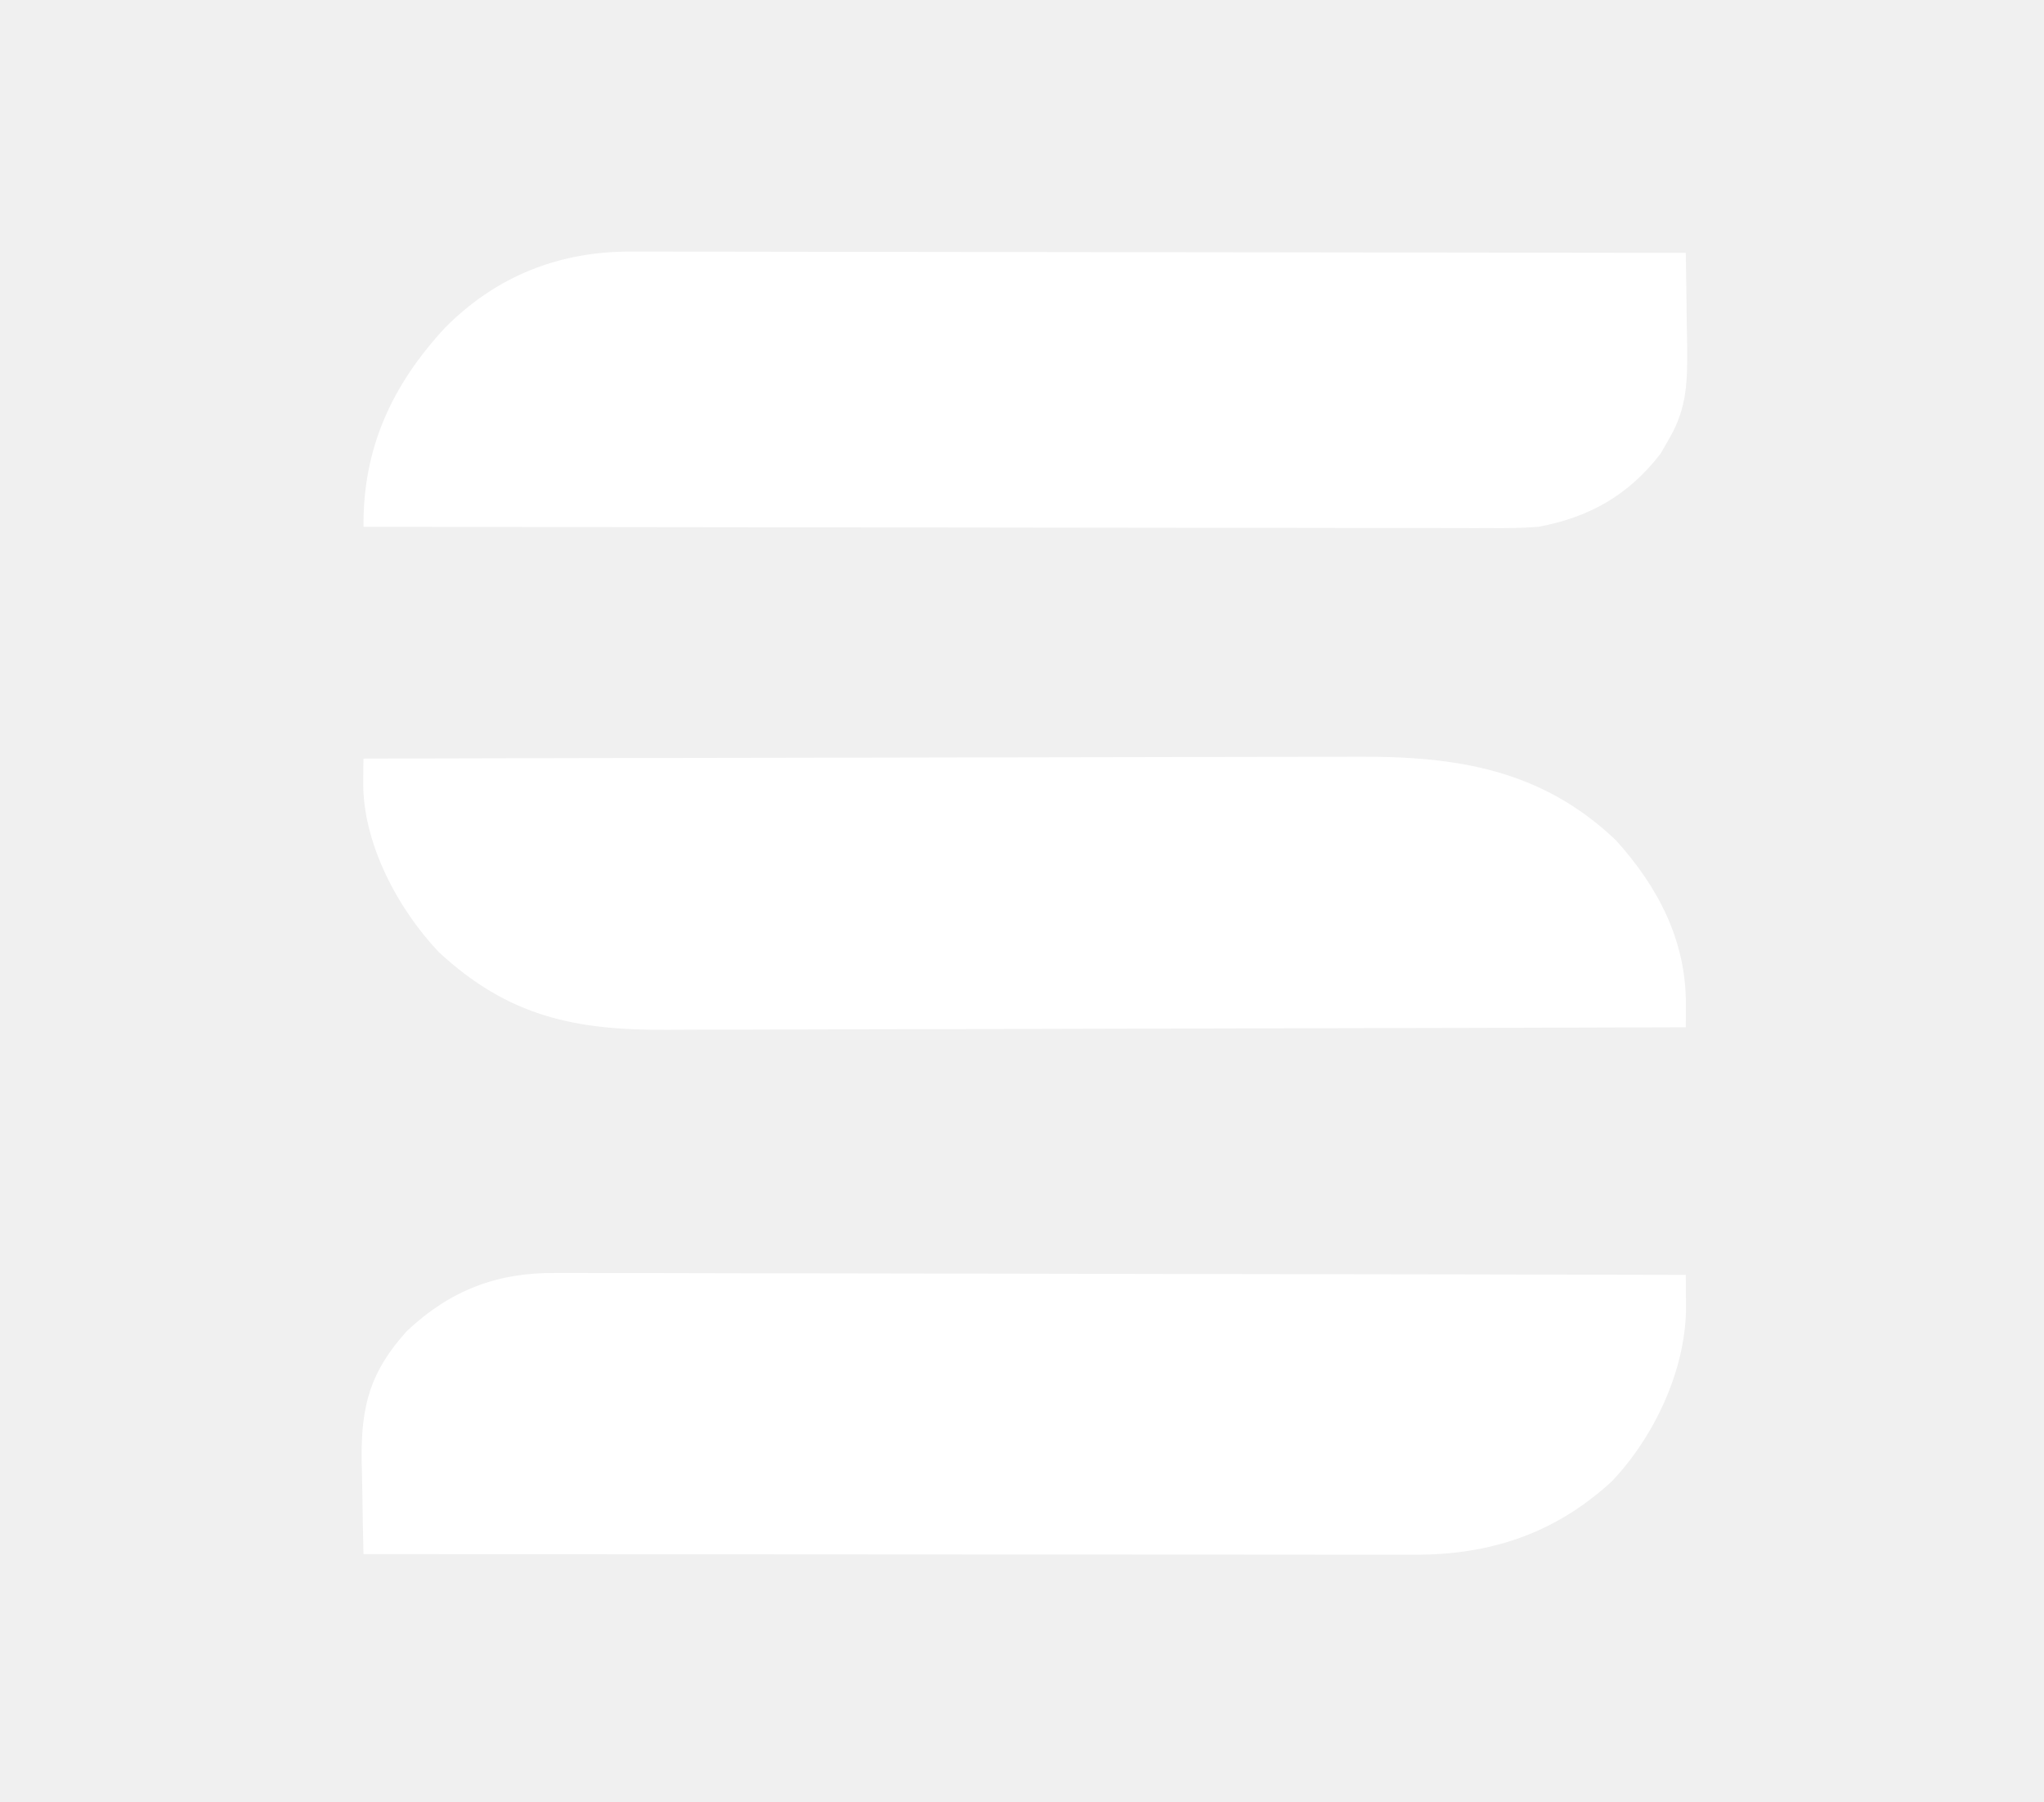
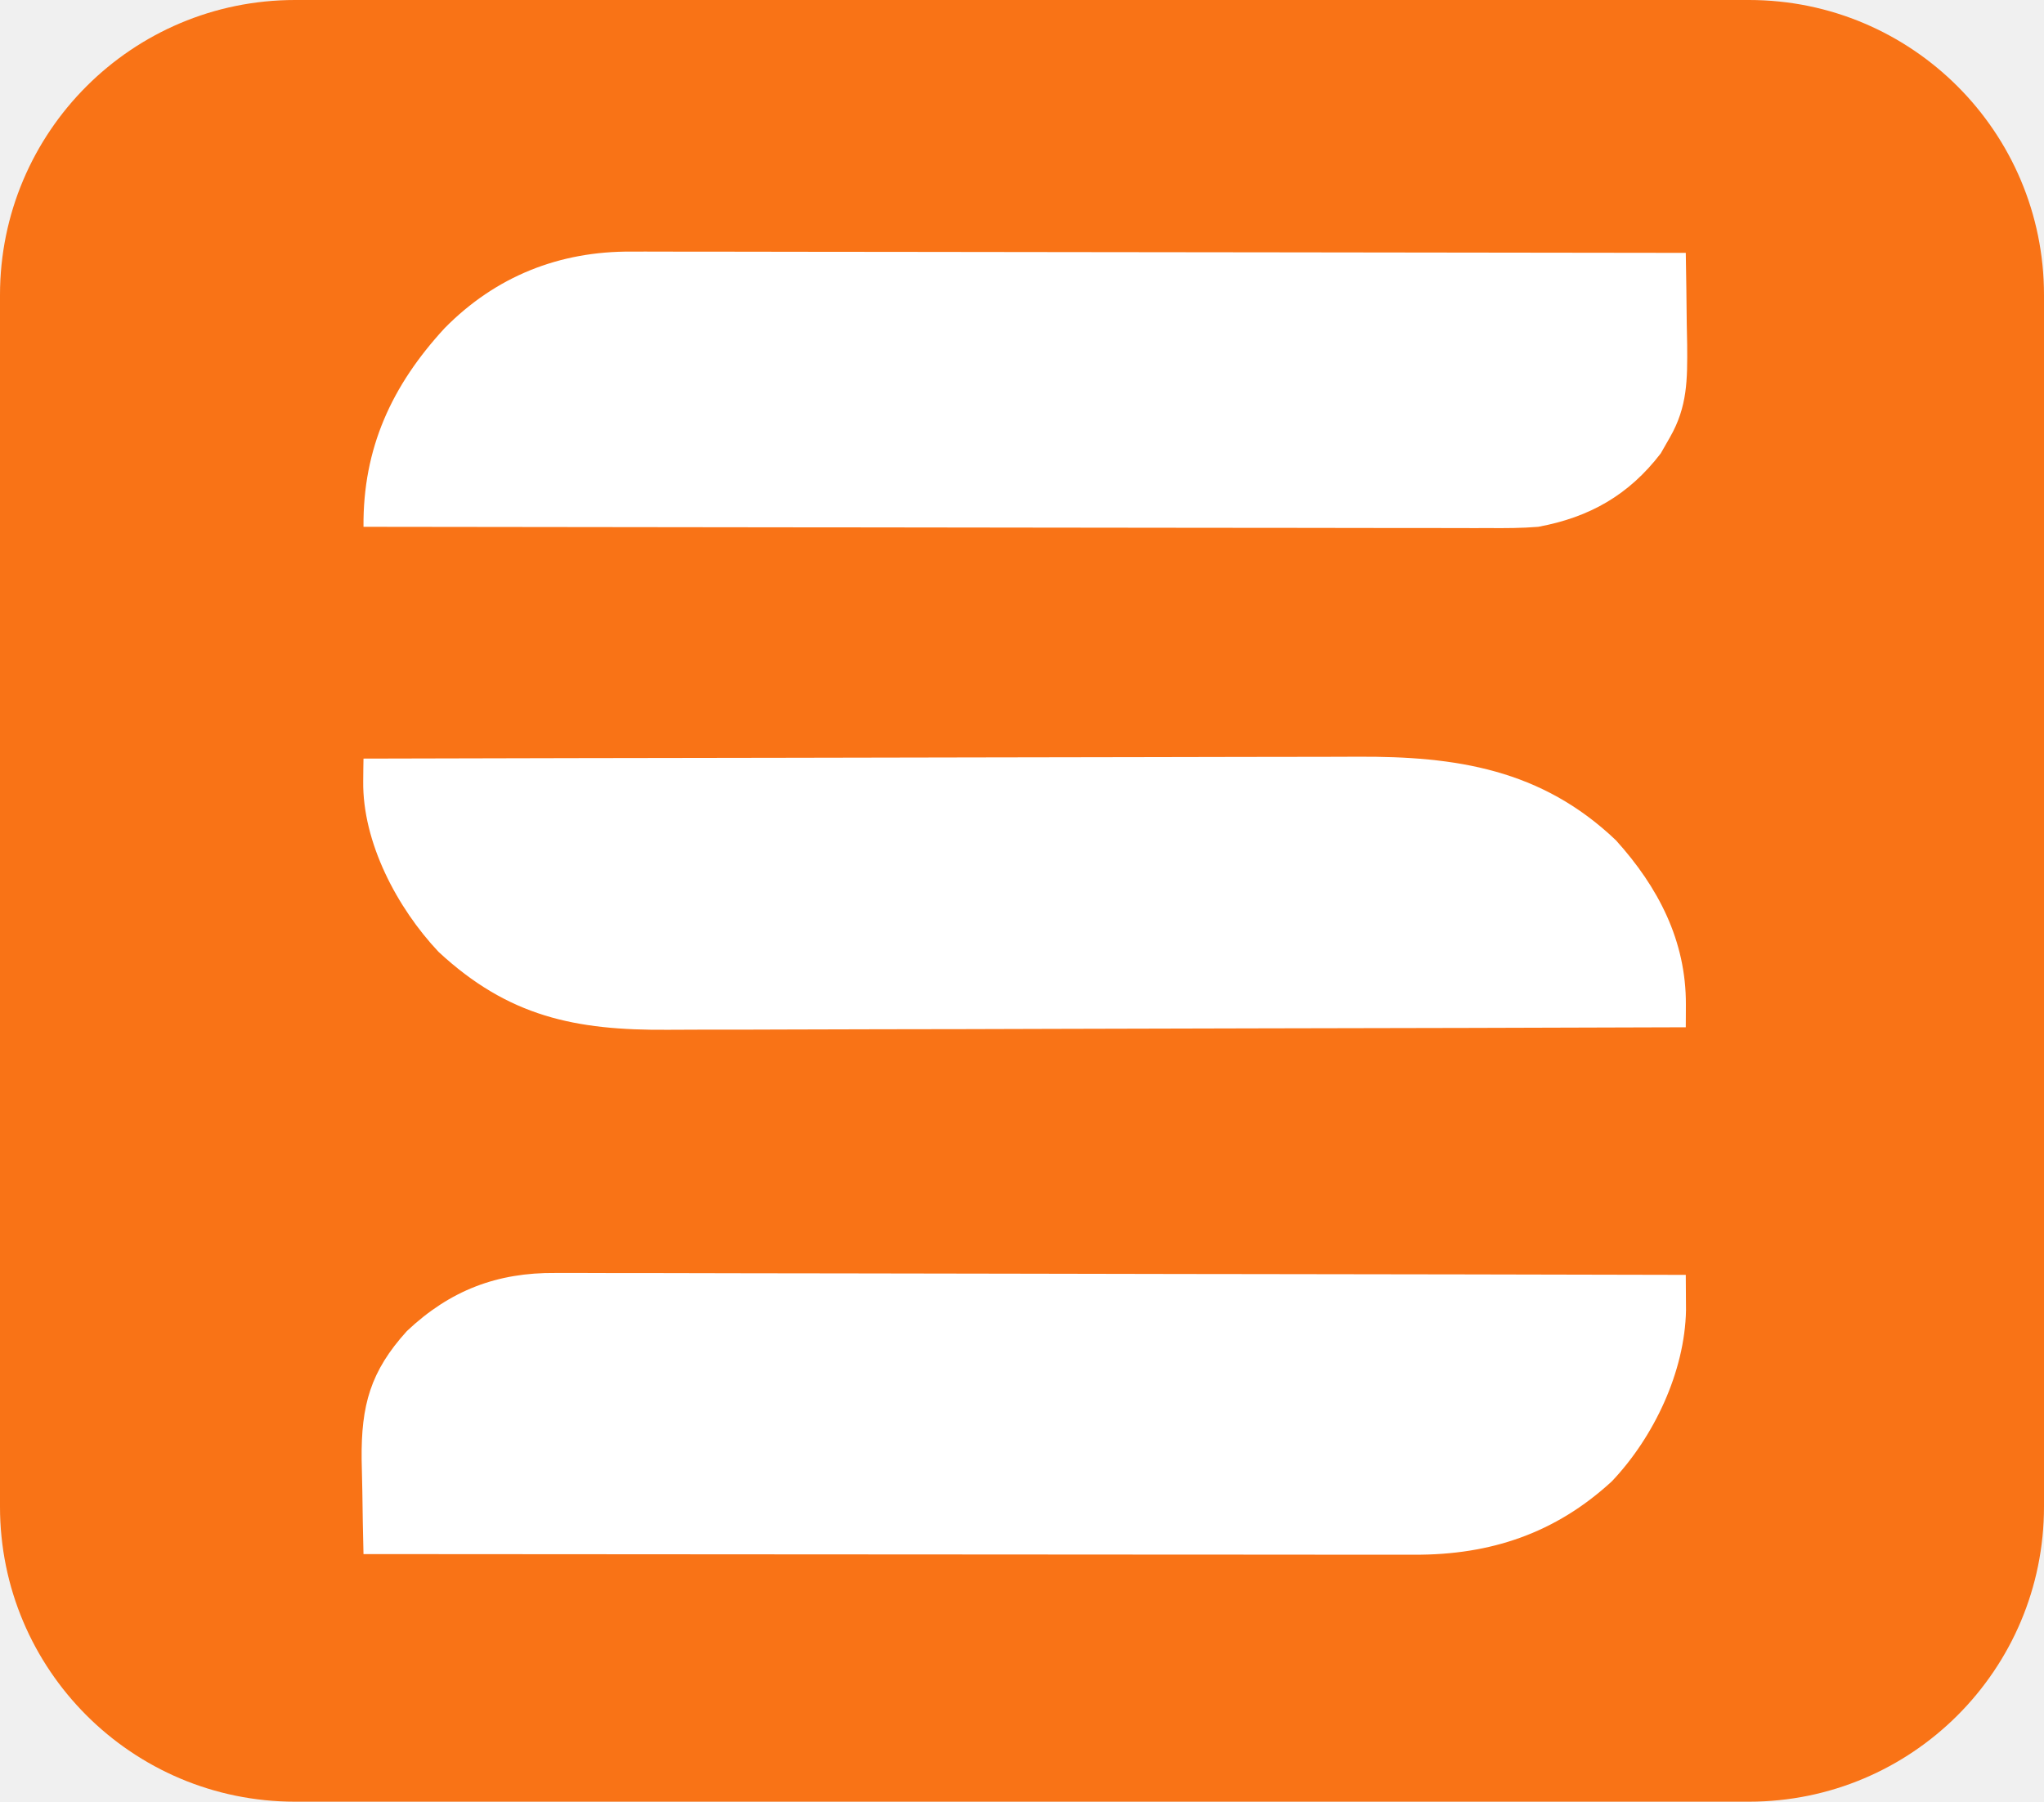
<svg xmlns="http://www.w3.org/2000/svg" viewBox="0 0 388 342" role="img" aria-label="SLATE Concept Studios">
+   <rect x="0" y="0" width="388" height="342" rx="56" ry="56" fill="#F97316" />
  <path fill="#FFFFFF" d="M0 0 C0.922 -0.003 1.843 -0.005 2.793 -0.008 C5.863 -0.013 8.934 0.004 12.005 0.02 C14.213 0.021 16.421 0.021 18.629 0.019 C24.612 0.018 30.594 0.036 36.577 0.057 C42.834 0.075 49.091 0.077 55.347 0.081 C65.845 0.089 76.343 0.108 86.841 0.134 C97.651 0.162 108.46 0.183 119.27 0.196 C119.937 0.197 120.604 0.198 121.292 0.198 C124.638 0.202 127.984 0.206 131.33 0.21 C159.065 0.241 186.8 0.294 214.534 0.361 C214.546 1.797 214.555 3.232 214.562 4.668 C214.567 5.468 214.572 6.267 214.578 7.091 C214.354 18.767 208.46 31.173 200.499 39.552 C189.78 49.418 177.465 53.534 163.036 53.481 C161.756 53.482 161.756 53.482 160.449 53.484 C157.591 53.485 154.732 53.48 151.873 53.474 C149.823 53.474 147.773 53.474 145.723 53.475 C140.157 53.475 134.591 53.469 129.026 53.462 C123.21 53.456 117.393 53.455 111.577 53.454 C100.563 53.451 89.549 53.443 78.534 53.433 C65.995 53.422 53.456 53.416 40.917 53.411 C15.123 53.401 -10.672 53.383 -36.466 53.361 C-36.566 49.377 -36.638 45.394 -36.686 41.41 C-36.715 39.397 -36.766 37.385 -36.818 35.372 C-36.92 25.13 -35.176 18.691 -28.228 11.025 C-20.054 3.304 -11.091 -0.114 0 0 Z" transform="translate(105.4659,241.6392)" />
  <path fill="#FFFFFF" d="M0 0 C0.86 -0.002 1.721 -0.003 2.607 -0.005 C5.47 -0.008 8.334 0.003 11.197 0.013 C13.258 0.014 15.318 0.014 17.378 0.013 C22.958 0.012 28.538 0.024 34.118 0.038 C39.954 0.05 45.79 0.051 51.627 0.054 C62.673 0.06 73.719 0.076 84.765 0.096 C97.343 0.119 109.92 0.13 122.498 0.14 C148.367 0.161 174.235 0.196 200.104 0.241 C200.191 4.761 200.244 9.282 200.291 13.803 C200.316 15.08 200.341 16.357 200.367 17.672 C200.419 24.31 200.435 29.425 197.104 35.241 C196.526 36.251 195.949 37.262 195.354 38.303 C189.319 46.181 181.871 50.431 172.104 52.241 C168.957 52.501 165.831 52.503 162.676 52.481 C161.758 52.483 160.841 52.484 159.895 52.486 C156.838 52.489 153.782 52.479 150.725 52.468 C148.526 52.467 146.328 52.467 144.13 52.468 C138.174 52.469 132.218 52.457 126.262 52.443 C120.034 52.431 113.805 52.43 107.576 52.427 C97.125 52.422 86.675 52.409 76.224 52.391 C65.463 52.373 54.701 52.359 43.94 52.35 C42.944 52.35 42.944 52.35 41.928 52.349 C38.597 52.346 35.265 52.344 31.934 52.341 C4.324 52.32 -23.286 52.285 -50.896 52.241 C-51.022 37.329 -45.534 25.426 -35.495 14.532 C-25.796 4.692 -13.715 -0.101 0 0 Z" transform="translate(119.8965,47.75949)" />
  <path fill="#FFFFFF" d="M0 0 C26.652 -0.07 53.304 -0.123 79.955 -0.155 C92.331 -0.171 104.707 -0.192 117.082 -0.226 C127.871 -0.256 138.661 -0.276 149.45 -0.282 C155.16 -0.286 160.871 -0.295 166.581 -0.317 C171.962 -0.338 177.343 -0.344 182.724 -0.339 C184.693 -0.34 186.661 -0.346 188.63 -0.358 C207.374 -0.462 223.583 2.005 237.742 15.504 C245.789 24.4 251.074 34.609 251.02 46.695 C251.017 47.502 251.014 48.31 251.011 49.141 C251.007 49.755 251.004 50.368 251 51 C223.696 51.094 196.393 51.164 169.089 51.207 C156.411 51.228 143.732 51.256 131.054 51.302 C120.001 51.342 108.948 51.367 97.895 51.376 C92.045 51.382 86.195 51.394 80.345 51.423 C74.833 51.45 69.321 51.458 63.808 51.452 C61.791 51.454 59.774 51.461 57.757 51.477 C40.208 51.604 27.518 48.998 14.25 36.688 C6.379 28.336 -0.205 15.897 -0.055 4.276 C-0.047 3.473 -0.039 2.67 -0.031 1.843 C-0.016 0.93 -0.016 0.93 0 0 Z" transform="translate(69,144)" />
</svg>
